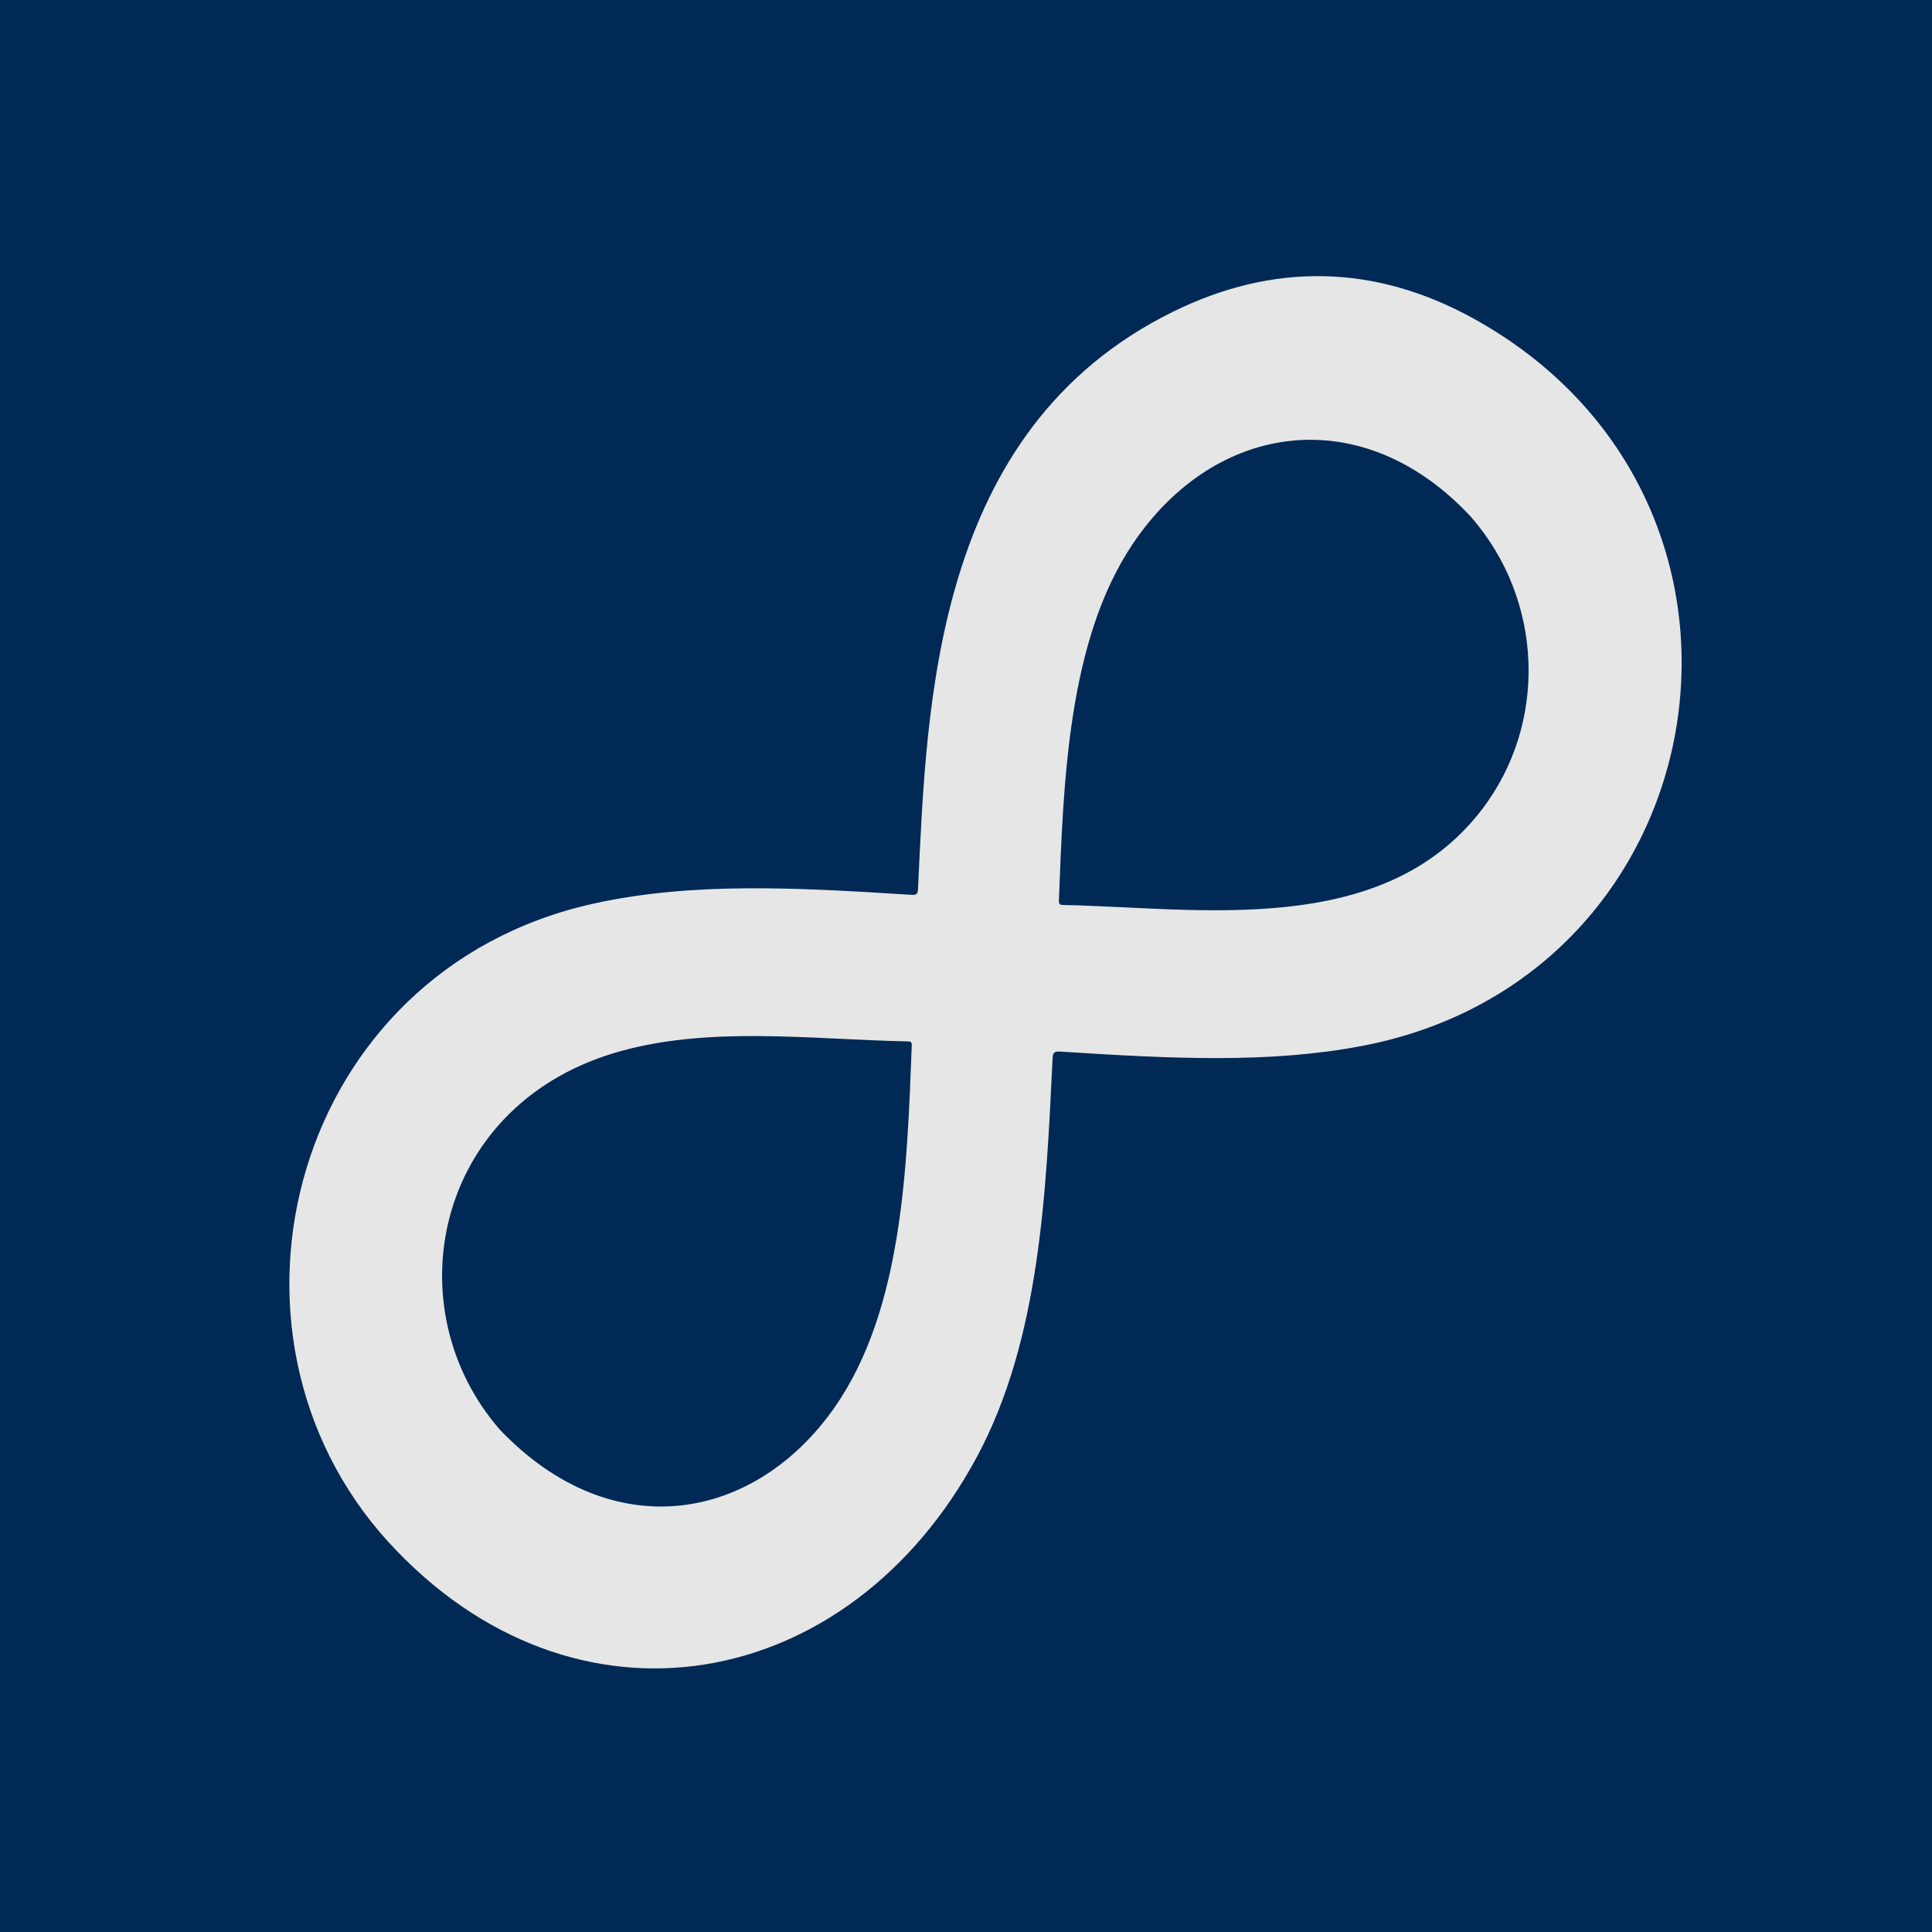
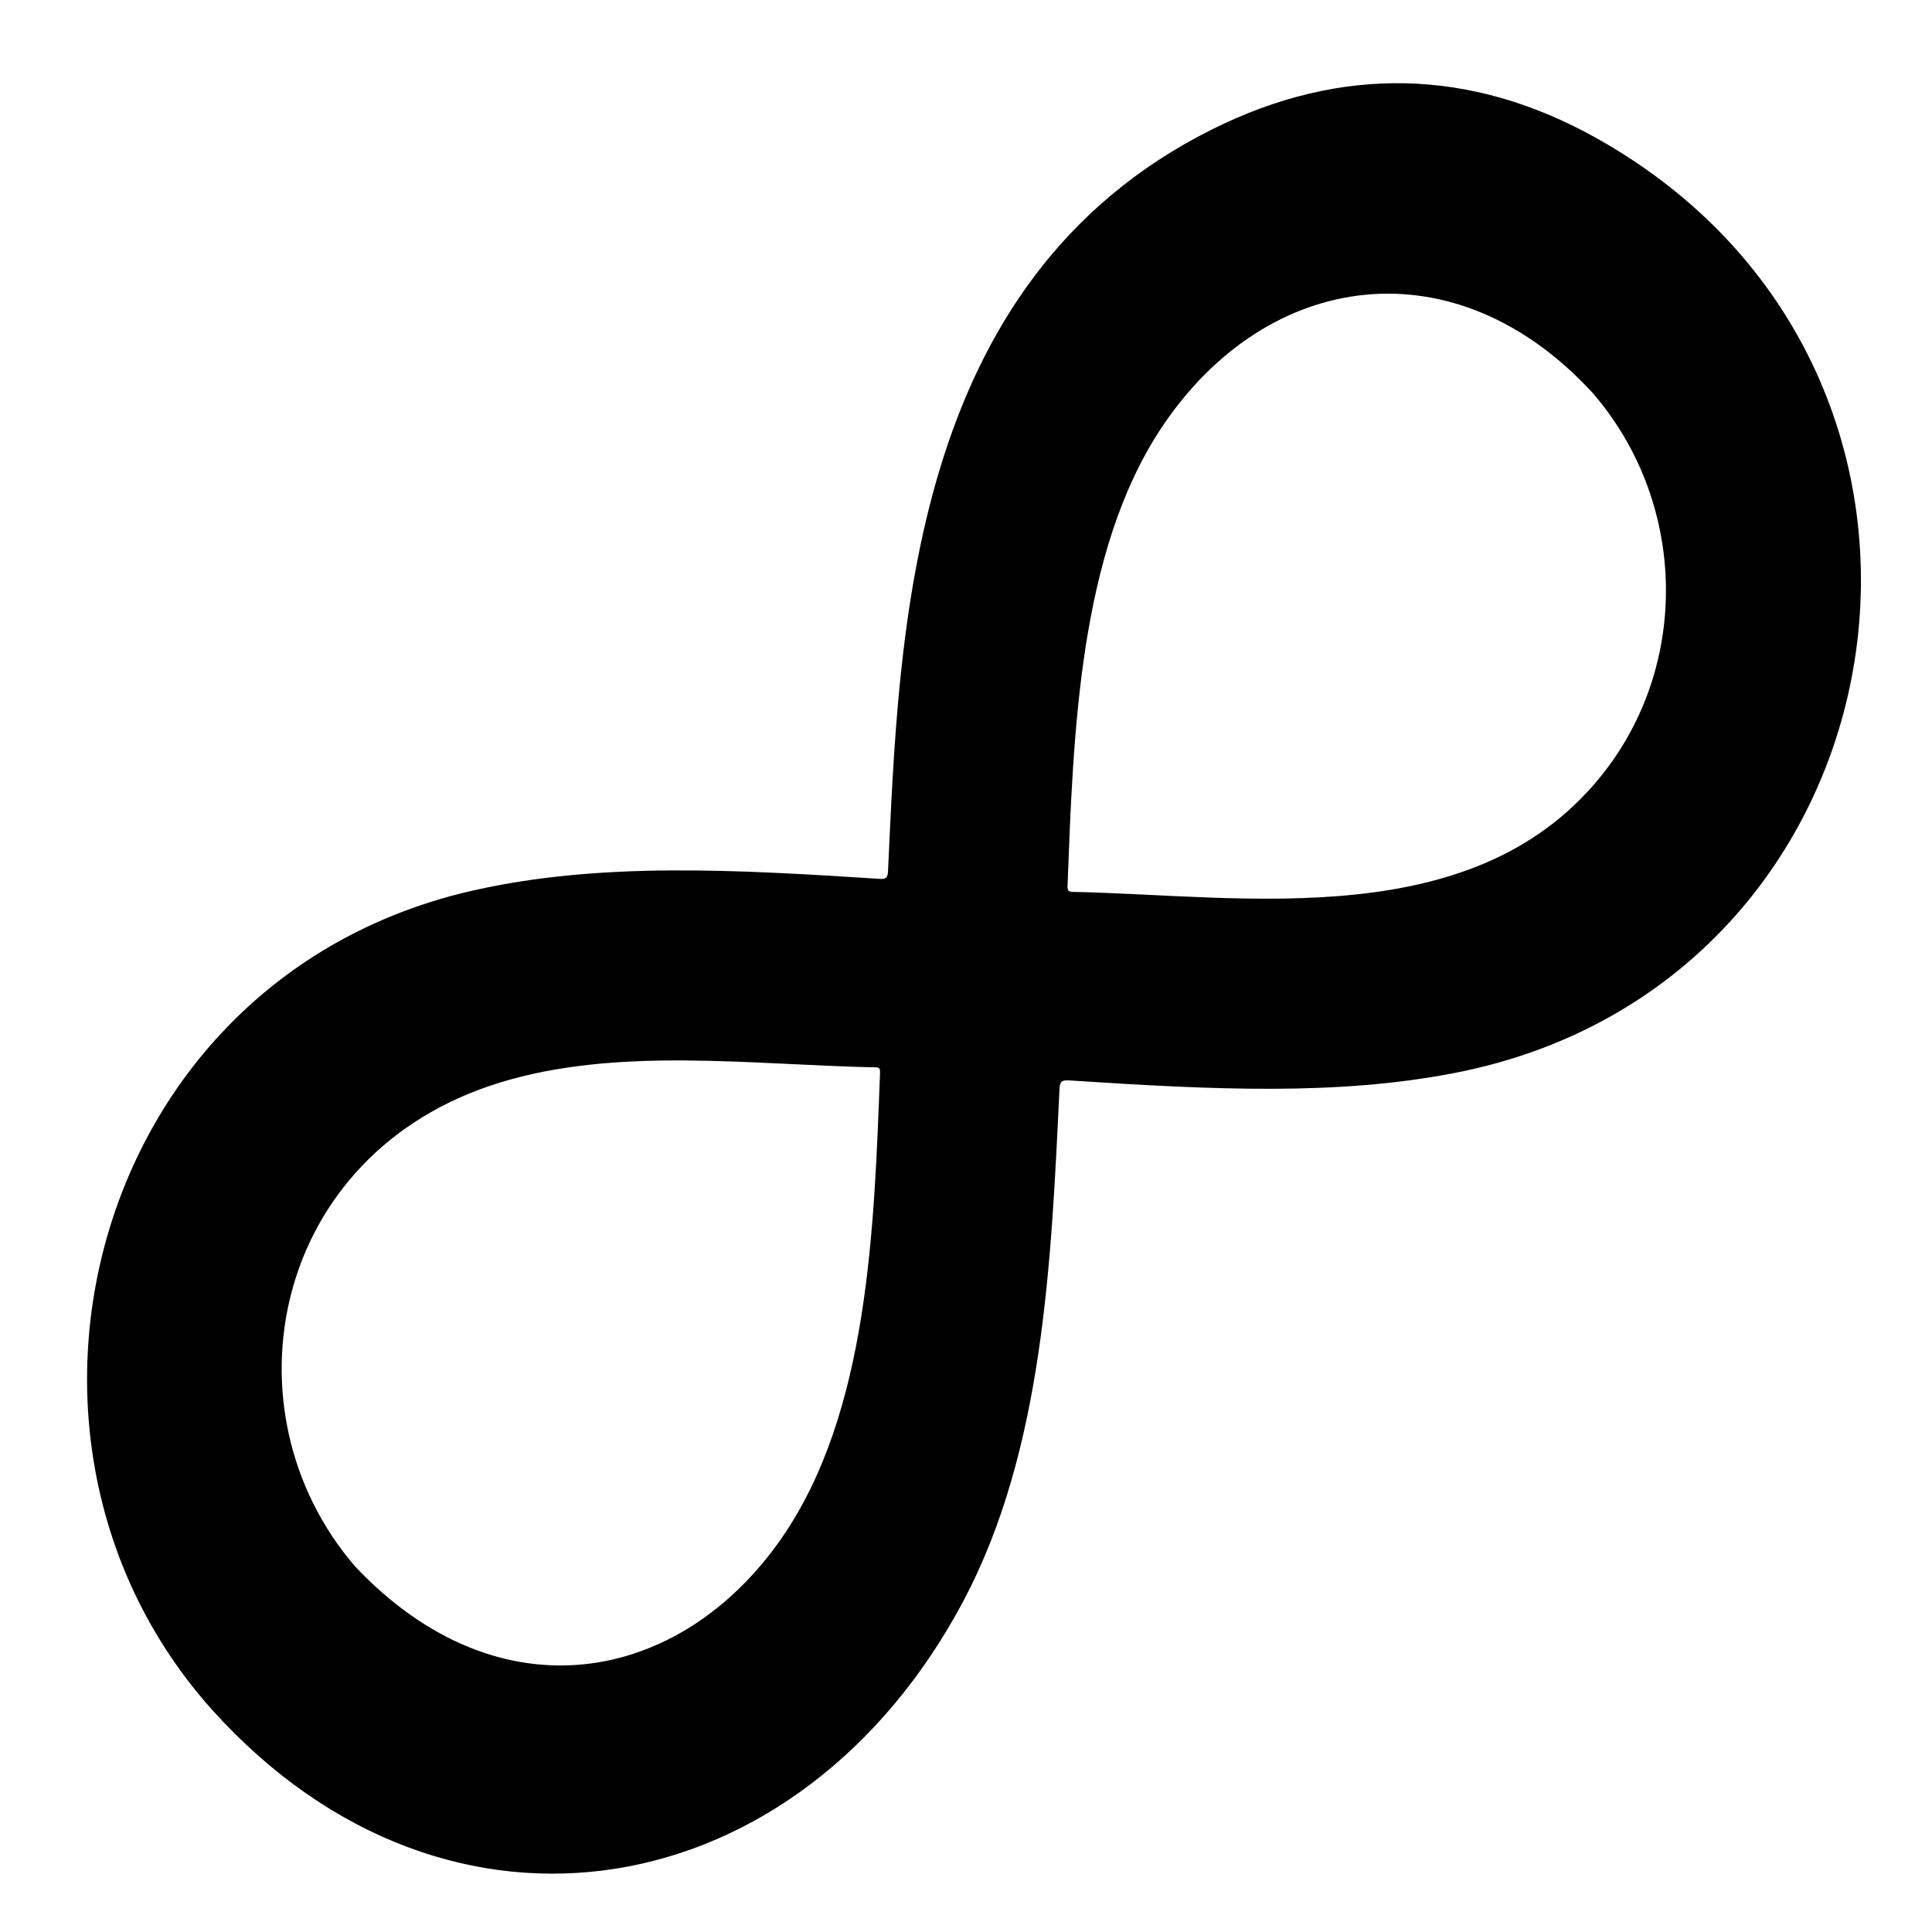
- <svg xmlns="http://www.w3.org/2000/svg" height="2703.214" width="2703.214" xml:space="preserve" viewBox="0 0 2703.214 2703.214" y="0px" x="0px" id="Layer_1" version="1.1">
+ <svg xmlns="http://www.w3.org/2000/svg" version="1.1" id="Layer_1" x="0px" y="0px" viewBox="0 0 1920 1920" xml:space="preserve" width="1920" height="1920">
  <defs id="defs11" />
-   <g style="display:inline" id="layer1">
-     <rect style="fill:#002955;fill-opacity:1;stroke-width:0.998" id="rect13" width="2703.214" height="2703.214" x="0" y="-1.1328125e-05" />
-     <g id="g6" transform="matrix(0.6602309,-0.6140055,0.5927964,0.6838526,108.9313,1755.85)" style="fill:#e6e6e6;stroke:none;stroke-opacity:1">
-       <g id="g4" style="fill:#e6e6e6;stroke:none;stroke-opacity:1">
-         <path d="M 72.373,651.52 C 62.109,212.429 541.276,-95.972 961.842,145.033 c 138.551,79.397 256.167,196.988 382.632,325.418 5.749,5.839 8.404,5.236 13.785,-0.188 197.808,-199.402 484.222,-503.454 885.399,-385.157 168.833,49.784 286.15,159.321 346.255,324.377 201.16,552.413 -375.869,1009.769 -870.693,706.588 -124.801,-76.466 -232.581,-181.978 -359.98,-311.726 -6.801,-6.927 -9.868,-5.946 -16.086,0.324 -144.739,145.956 -300.538,304.607 -492.977,371.024 C 458.575,1310.846 83.17,1077.492 72.373,651.52 Z m 245.045,-8.512 c 12.485,253.639 207.59,371.88 415.468,326.918 179.653,-38.857 330.36,-196.86 458.721,-328.811 4.325,-4.446 1.9,-6.251 -1.072,-9.025 C 1079.047,528.024 970.17,400.906 832.954,335.49 567.01,208.705 316.523,394.639 317.418,643.008 Z m 2067.847,-10.72 c -7.903,-245.124 -201.289,-378.703 -424.132,-326.433 -175.334,41.126 -325.161,198.381 -449.641,326.279 -4.318,4.437 -2.66,6.509 0.879,9.811 155.637,145.245 339.3,374.567 587.443,332.772 165.289,-27.84 285.82,-171.807 285.451,-342.429 z" id="path2" style="fill:#e6e6e6;stroke:none;stroke-opacity:1" />
+   <g id="layer1" style="display:none">
+     <rect y="-1.1328125e-05" x="0" height="2703.214" width="2703.214" id="rect13" style="fill:#002955;fill-opacity:1;stroke-width:0.998" />
+     <g style="fill:#e6e6e6;stroke:none;stroke-opacity:1" transform="matrix(0.6602309,-0.6140055,0.5927964,0.6838526,108.9313,1755.85)" id="g6">
+       <g style="fill:#e6e6e6;stroke:none;stroke-opacity:1" id="g4">
+         <path style="fill:#e6e6e6;stroke:none;stroke-opacity:1" id="path2" d="M 72.373,651.52 C 62.109,212.429 541.276,-95.972 961.842,145.033 c 138.551,79.397 256.167,196.988 382.632,325.418 5.749,5.839 8.404,5.236 13.785,-0.188 197.808,-199.402 484.222,-503.454 885.399,-385.157 168.833,49.784 286.15,159.321 346.255,324.377 201.16,552.413 -375.869,1009.769 -870.693,706.588 -124.801,-76.466 -232.581,-181.978 -359.98,-311.726 -6.801,-6.927 -9.868,-5.946 -16.086,0.324 -144.739,145.956 -300.538,304.607 -492.977,371.024 C 458.575,1310.846 83.17,1077.492 72.373,651.52 Z m 245.045,-8.512 c 12.485,253.639 207.59,371.88 415.468,326.918 179.653,-38.857 330.36,-196.86 458.721,-328.811 4.325,-4.446 1.9,-6.251 -1.072,-9.025 C 1079.047,528.024 970.17,400.906 832.954,335.49 567.01,208.705 316.523,394.639 317.418,643.008 Z m 2067.847,-10.72 c -7.903,-245.124 -201.289,-378.703 -424.132,-326.433 -175.334,41.126 -325.161,198.381 -449.641,326.279 -4.318,4.437 -2.66,6.509 0.879,9.811 155.637,145.245 339.3,374.567 587.443,332.772 165.289,-27.84 285.82,-171.807 285.451,-342.429 z" />
      </g>
    </g>
  </g>
-   <g id="layer3" style="display:inline" />
-   <g style="display:none;opacity:1" id="layer2">
-     <g id="g6-4" transform="matrix(0.6602309,-0.6140055,0.5927964,0.6838526,108.9313,1755.85)" style="fill:#e6e6e6;stroke:none;stroke-opacity:1">
-       <g id="g4-1" style="fill:#e6e6e6;stroke:none;stroke-opacity:1">
-         <path d="M 72.373,651.52 C 62.109,212.429 541.276,-95.972 961.842,145.033 c 138.551,79.397 256.167,196.988 382.632,325.418 5.749,5.839 8.404,5.236 13.785,-0.188 197.808,-199.402 484.222,-503.454 885.399,-385.157 168.833,49.784 286.15,159.321 346.255,324.377 201.16,552.413 -375.869,1009.769 -870.693,706.588 -124.801,-76.466 -232.581,-181.978 -359.98,-311.726 -6.801,-6.927 -9.868,-5.946 -16.086,0.324 -144.739,145.956 -300.538,304.607 -492.977,371.024 C 458.575,1310.846 83.17,1077.492 72.373,651.52 Z m 245.045,-8.512 c 12.485,253.639 207.59,371.88 415.468,326.918 179.653,-38.857 330.36,-196.86 458.721,-328.811 4.325,-4.446 1.9,-6.251 -1.072,-9.025 C 1079.047,528.024 970.17,400.906 832.954,335.49 567.01,208.705 316.523,394.639 317.418,643.008 Z m 2067.847,-10.72 c -7.903,-245.124 -201.289,-378.703 -424.132,-326.433 -175.334,41.126 -325.161,198.381 -449.641,326.279 -4.318,4.437 -2.66,6.509 0.879,9.811 155.637,145.245 339.3,374.567 587.443,332.772 165.289,-27.84 285.82,-171.807 285.451,-342.429 z" id="path2-1" style="fill:#e6e6e6;stroke:none;stroke-opacity:1" />
+   <g style="display:none" id="layer3" />
+   <g id="layer2" style="display:none;opacity:1">
+     <g style="fill:#e6e6e6;stroke:none;stroke-opacity:1" transform="matrix(0.6602309,-0.6140055,0.5927964,0.6838526,108.9313,1755.85)" id="g6-4">
+       <g style="fill:#e6e6e6;stroke:none;stroke-opacity:1" id="g4-1">
+         <path style="fill:#e6e6e6;stroke:none;stroke-opacity:1" id="path2-1" d="M 72.373,651.52 C 62.109,212.429 541.276,-95.972 961.842,145.033 c 138.551,79.397 256.167,196.988 382.632,325.418 5.749,5.839 8.404,5.236 13.785,-0.188 197.808,-199.402 484.222,-503.454 885.399,-385.157 168.833,49.784 286.15,159.321 346.255,324.377 201.16,552.413 -375.869,1009.769 -870.693,706.588 -124.801,-76.466 -232.581,-181.978 -359.98,-311.726 -6.801,-6.927 -9.868,-5.946 -16.086,0.324 -144.739,145.956 -300.538,304.607 -492.977,371.024 C 458.575,1310.846 83.17,1077.492 72.373,651.52 Z m 245.045,-8.512 c 12.485,253.639 207.59,371.88 415.468,326.918 179.653,-38.857 330.36,-196.86 458.721,-328.811 4.325,-4.446 1.9,-6.251 -1.072,-9.025 C 1079.047,528.024 970.17,400.906 832.954,335.49 567.01,208.705 316.523,394.639 317.418,643.008 Z m 2067.847,-10.72 c -7.903,-245.124 -201.289,-378.703 -424.132,-326.433 -175.334,41.126 -325.161,198.381 -449.641,326.279 -4.318,4.437 -2.66,6.509 0.879,9.811 155.637,145.245 339.3,374.567 587.443,332.772 165.289,-27.84 285.82,-171.807 285.451,-342.429 z" />
      </g>
    </g>
-     <g style="display:inline;opacity:1;fill:#000000;fill-opacity:1;stroke:none;stroke-opacity:1" transform="matrix(0.6602309,-0.6140055,0.5927964,0.6838526,108.9313,1755.85)" id="g6-4-1">
-       <g style="fill:#000000;fill-opacity:1;stroke:none;stroke-opacity:1" id="g4-1-5">
-         <path style="fill:#000000;fill-opacity:1;stroke:none;stroke-opacity:1" id="path2-1-5" d="M 72.373,651.52 C 62.109,212.429 541.276,-95.972 961.842,145.033 c 138.551,79.397 256.167,196.988 382.632,325.418 5.749,5.839 8.404,5.236 13.785,-0.188 197.808,-199.402 484.222,-503.454 885.399,-385.157 168.833,49.784 286.15,159.321 346.255,324.377 201.16,552.413 -375.869,1009.769 -870.693,706.588 -124.801,-76.466 -232.581,-181.978 -359.98,-311.726 -6.801,-6.927 -9.868,-5.946 -16.086,0.324 -144.739,145.956 -300.538,304.607 -492.977,371.024 C 458.575,1310.846 83.17,1077.492 72.373,651.52 Z m 245.045,-8.512 c 12.485,253.639 207.59,371.88 415.468,326.918 179.653,-38.857 330.36,-196.86 458.721,-328.811 4.325,-4.446 1.9,-6.251 -1.072,-9.025 C 1079.047,528.024 970.17,400.906 832.954,335.49 567.01,208.705 316.523,394.639 317.418,643.008 Z m 2067.847,-10.72 c -7.903,-245.124 -201.289,-378.703 -424.132,-326.433 -175.334,41.126 -325.161,198.381 -449.641,326.279 -4.318,4.437 -2.66,6.509 0.879,9.811 155.637,145.245 339.3,374.567 587.443,332.772 165.289,-27.84 285.82,-171.807 285.451,-342.429 z" />
+     <g id="g6-4-1" transform="matrix(0.6602309,-0.6140055,0.5927964,0.6838526,108.9313,1755.85)" style="display:inline;opacity:1;fill:#000000;fill-opacity:1;stroke:none;stroke-opacity:1">
+       <g id="g4-1-5" style="fill:#000000;fill-opacity:1;stroke:none;stroke-opacity:1">
+         <path d="M 72.373,651.52 C 62.109,212.429 541.276,-95.972 961.842,145.033 c 138.551,79.397 256.167,196.988 382.632,325.418 5.749,5.839 8.404,5.236 13.785,-0.188 197.808,-199.402 484.222,-503.454 885.399,-385.157 168.833,49.784 286.15,159.321 346.255,324.377 201.16,552.413 -375.869,1009.769 -870.693,706.588 -124.801,-76.466 -232.581,-181.978 -359.98,-311.726 -6.801,-6.927 -9.868,-5.946 -16.086,0.324 -144.739,145.956 -300.538,304.607 -492.977,371.024 C 458.575,1310.846 83.17,1077.492 72.373,651.52 Z m 245.045,-8.512 c 12.485,253.639 207.59,371.88 415.468,326.918 179.653,-38.857 330.36,-196.86 458.721,-328.811 4.325,-4.446 1.9,-6.251 -1.072,-9.025 C 1079.047,528.024 970.17,400.906 832.954,335.49 567.01,208.705 316.523,394.639 317.418,643.008 Z m 2067.847,-10.72 c -7.903,-245.124 -201.289,-378.703 -424.132,-326.433 -175.334,41.126 -325.161,198.381 -449.641,326.279 -4.318,4.437 -2.66,6.509 0.879,9.811 155.637,145.245 339.3,374.567 587.443,332.772 165.289,-27.84 285.82,-171.807 285.451,-342.429 z" id="path2-1-5" style="fill:#000000;fill-opacity:1;stroke:none;stroke-opacity:1" />
      </g>
    </g>
-     <rect y="-1.1328125e-05" x="0" height="2703.214" width="2703.214" id="rect13-6-0" style="display:inline;opacity:0;fill:#002955;fill-opacity:1;stroke-width:0.998" />
+     <rect style="display:inline;opacity:0;fill:#002955;fill-opacity:1;stroke-width:0.998" id="rect13-6-0" width="2703.214" height="2703.214" x="0" y="-1.1328125e-05" />
  </g>
-   <g id="g853" style="display:none">
-     <rect ry="439.882" y="-1.1328125e-05" x="0" height="2703.214" width="2703.214" id="rect845" style="fill:#002955;fill-opacity:1;stroke-width:0.998" />
-     <g style="fill:#e6e6e6;stroke:none;stroke-opacity:1" transform="matrix(0.6602309,-0.6140055,0.5927964,0.6838526,108.9313,1755.85)" id="g851">
-       <g style="fill:#e6e6e6;stroke:none;stroke-opacity:1" id="g849">
-         <path style="fill:#e6e6e6;stroke:none;stroke-opacity:1" id="path847" d="M 72.373,651.52 C 62.109,212.429 541.276,-95.972 961.842,145.033 c 138.551,79.397 256.167,196.988 382.632,325.418 5.749,5.839 8.404,5.236 13.785,-0.188 197.808,-199.402 484.222,-503.454 885.399,-385.157 168.833,49.784 286.15,159.321 346.255,324.377 201.16,552.413 -375.869,1009.769 -870.693,706.588 -124.801,-76.466 -232.581,-181.978 -359.98,-311.726 -6.801,-6.927 -9.868,-5.946 -16.086,0.324 -144.739,145.956 -300.538,304.607 -492.977,371.024 C 458.575,1310.846 83.17,1077.492 72.373,651.52 Z m 245.045,-8.512 c 12.485,253.639 207.59,371.88 415.468,326.918 179.653,-38.857 330.36,-196.86 458.721,-328.811 4.325,-4.446 1.9,-6.251 -1.072,-9.025 C 1079.047,528.024 970.17,400.906 832.954,335.49 567.01,208.705 316.523,394.639 317.418,643.008 Z m 2067.847,-10.72 c -7.903,-245.124 -201.289,-378.703 -424.132,-326.433 -175.334,41.126 -325.161,198.381 -449.641,326.279 -4.318,4.437 -2.66,6.509 0.879,9.811 155.637,145.245 339.3,374.567 587.443,332.772 165.289,-27.84 285.82,-171.807 285.451,-342.429 z" />
+   <g style="display:none" id="g853">
+     <rect style="fill:#002955;fill-opacity:1;stroke-width:0.998" id="rect845" width="2703.214" height="2703.214" x="0" y="-1.1328125e-05" ry="439.882" />
+     <g id="g851" transform="matrix(0.6602309,-0.6140055,0.5927964,0.6838526,108.9313,1755.85)" style="fill:#e6e6e6;stroke:none;stroke-opacity:1">
+       <g id="g849" style="fill:#e6e6e6;stroke:none;stroke-opacity:1">
+         <path d="M 72.373,651.52 C 62.109,212.429 541.276,-95.972 961.842,145.033 c 138.551,79.397 256.167,196.988 382.632,325.418 5.749,5.839 8.404,5.236 13.785,-0.188 197.808,-199.402 484.222,-503.454 885.399,-385.157 168.833,49.784 286.15,159.321 346.255,324.377 201.16,552.413 -375.869,1009.769 -870.693,706.588 -124.801,-76.466 -232.581,-181.978 -359.98,-311.726 -6.801,-6.927 -9.868,-5.946 -16.086,0.324 -144.739,145.956 -300.538,304.607 -492.977,371.024 C 458.575,1310.846 83.17,1077.492 72.373,651.52 Z m 245.045,-8.512 c 12.485,253.639 207.59,371.88 415.468,326.918 179.653,-38.857 330.36,-196.86 458.721,-328.811 4.325,-4.446 1.9,-6.251 -1.072,-9.025 C 1079.047,528.024 970.17,400.906 832.954,335.49 567.01,208.705 316.523,394.639 317.418,643.008 Z m 2067.847,-10.72 c -7.903,-245.124 -201.289,-378.703 -424.132,-326.433 -175.334,41.126 -325.161,198.381 -449.641,326.279 -4.318,4.437 -2.66,6.509 0.879,9.811 155.637,145.245 339.3,374.567 587.443,332.772 165.289,-27.84 285.82,-171.807 285.451,-342.429 z" id="path847" style="fill:#e6e6e6;stroke:none;stroke-opacity:1" />
+       </g>
+     </g>
+   </g>
+   <g id="g858" style="display:inline">
+     <g style="fill:#000000;fill-opacity:1;stroke:none;stroke-opacity:1" transform="matrix(0.5974589,-0.5608264,0.5364359,0.6246241,-181.2684,1333.565)" id="g856">
+       <g style="fill:#000000;fill-opacity:1;stroke:none;stroke-opacity:1" id="g854">
+         <path style="fill:#000000;fill-opacity:1;stroke:none;stroke-opacity:1" id="path852" d="M 72.373,651.52 C 62.109,212.429 541.276,-95.972 961.842,145.033 c 138.551,79.397 256.167,196.988 382.632,325.418 5.749,5.839 8.404,5.236 13.785,-0.188 197.808,-199.402 484.222,-503.454 885.399,-385.157 168.833,49.784 286.15,159.321 346.255,324.377 201.16,552.413 -375.869,1009.769 -870.693,706.588 -124.801,-76.466 -232.581,-181.978 -359.98,-311.726 -6.801,-6.927 -9.868,-5.946 -16.086,0.324 -144.739,145.956 -300.538,304.607 -492.977,371.024 C 458.575,1310.846 83.17,1077.492 72.373,651.52 Z m 245.045,-8.512 c 12.485,253.639 207.59,371.88 415.468,326.918 179.653,-38.857 330.36,-196.86 458.721,-328.811 4.325,-4.446 1.9,-6.251 -1.072,-9.025 C 1079.047,528.024 970.17,400.906 832.954,335.49 567.01,208.705 316.523,394.639 317.418,643.008 Z m 2067.847,-10.72 c -7.903,-245.124 -201.289,-378.703 -424.132,-326.433 -175.334,41.126 -325.161,198.381 -449.641,326.279 -4.318,4.437 -2.66,6.509 0.879,9.811 155.637,145.245 339.3,374.567 587.443,332.772 165.289,-27.84 285.82,-171.807 285.451,-342.429 z" />
      </g>
    </g>
  </g>
</svg>
